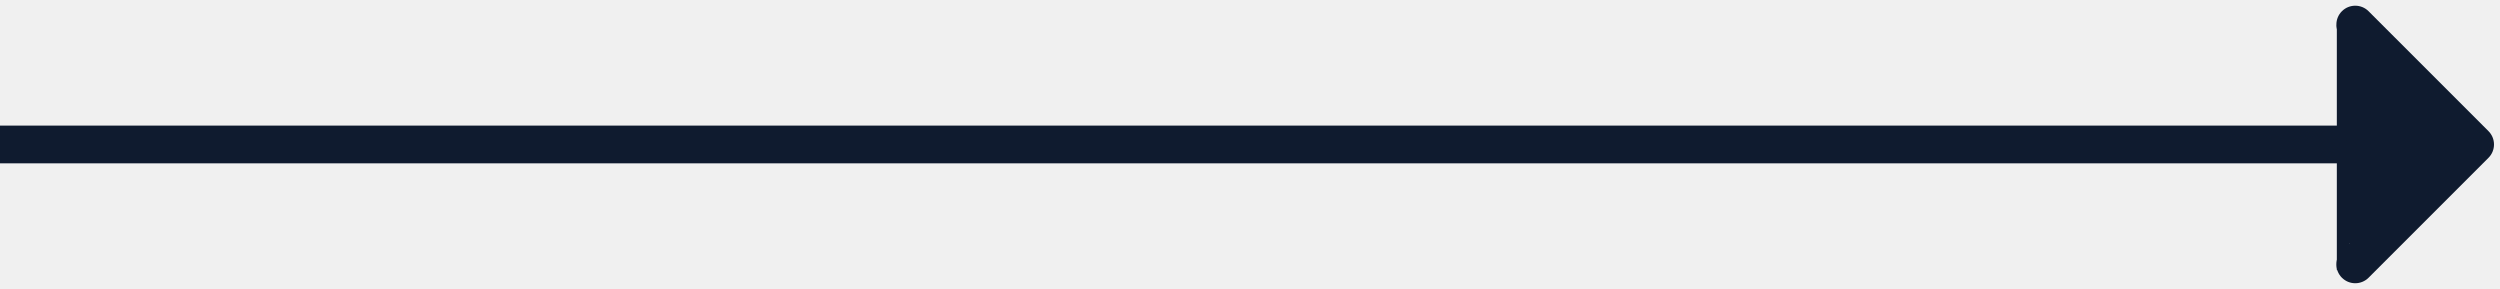
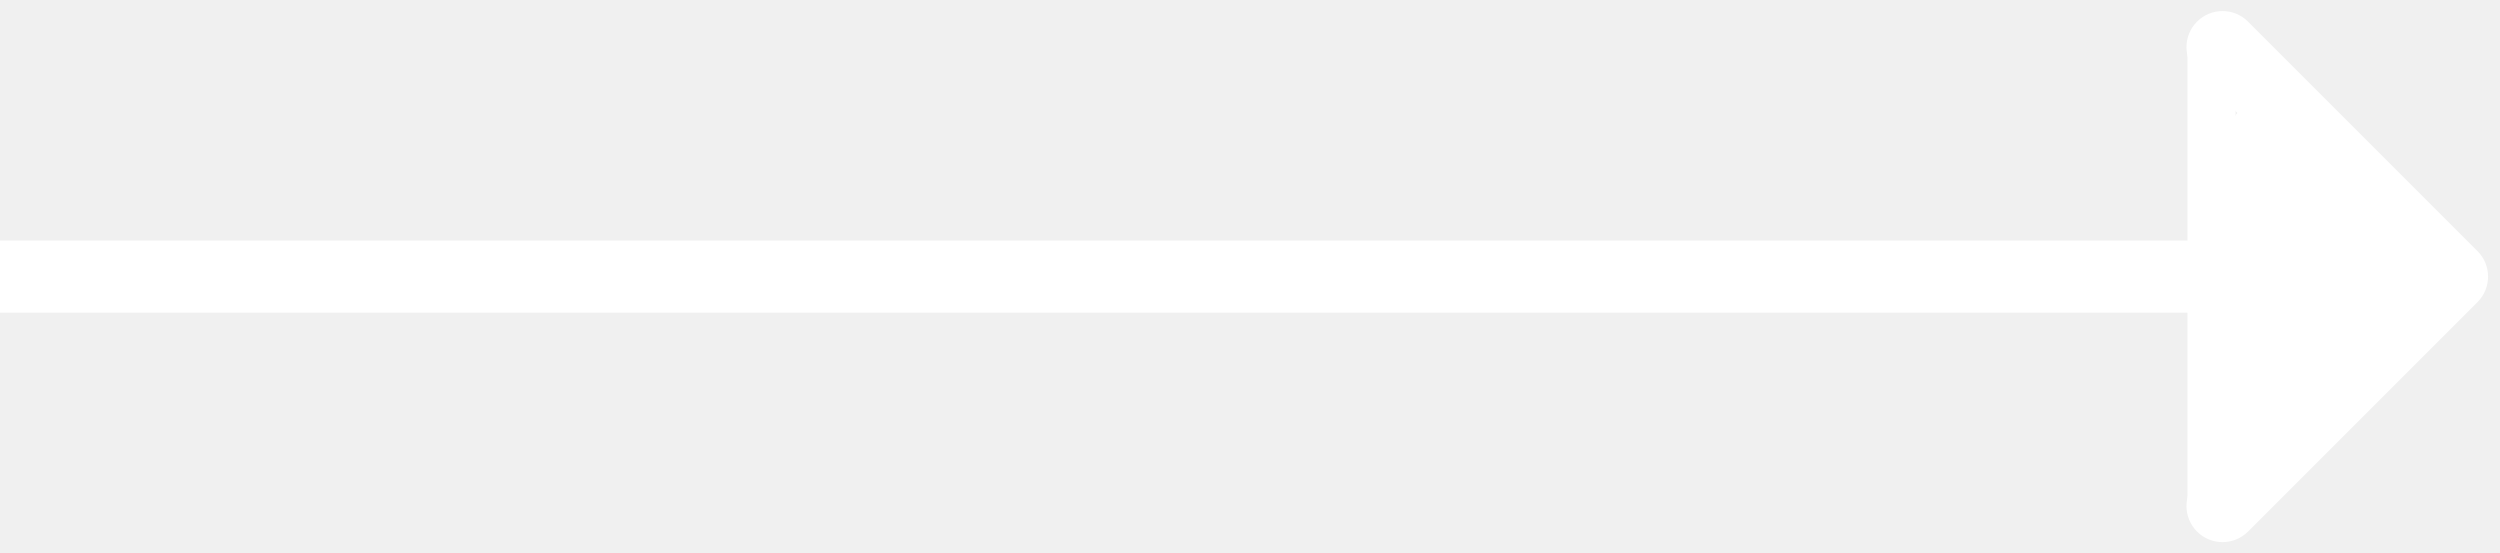
- <svg xmlns="http://www.w3.org/2000/svg" width="199" height="23" viewBox="0 0 199 23" fill="none">
-   <path d="M198.084 12.561C198.669 11.975 198.669 11.025 198.084 10.439L188.538 0.893C187.952 0.308 187.002 0.308 186.416 0.893C185.83 1.479 185.83 2.429 186.416 3.015L194.902 11.5L186.416 19.985C185.83 20.571 185.83 21.521 186.416 22.107C187.002 22.692 187.952 22.692 188.538 22.107L198.084 12.561ZM0 11.5V13H197.023V11.5V10H0V11.5Z" fill="#0F1B2F" />
-   <path d="M186.512 2V21.5" stroke="#0F1B2F" />
-   <path d="M189.819 6.394C189.819 6.685 189.819 6.977 189.828 7.711C189.837 8.445 189.856 9.612 189.874 10.286C189.907 11.498 190.095 12.339 190.068 12.837C190.061 12.973 189.986 12.861 189.894 11.966C189.802 11.071 189.674 9.393 189.39 8.055C189.105 6.716 188.667 5.768 188.633 5.708C188.204 4.951 189.413 7.589 189.314 7.446C189.102 7.143 188.868 6.209 188.79 5.904C188.769 5.82 189.155 6.556 189.366 7.473C189.5 8.055 189.559 8.9 189.606 9.998C189.653 11.096 189.653 12.427 189.617 13.222C189.552 14.639 189.304 15.141 189.221 15.556C189.146 15.927 189.339 16.375 189.404 16.79C189.422 16.906 189.871 16.455 190.514 15.646C191.074 14.943 191.495 14.391 191.605 13.411C191.682 12.726 191.643 11.646 191.588 10.819C191.497 9.437 191.293 8.734 191.265 8.477C191.212 7.981 191.127 7.389 191.154 7.251C191.232 6.852 192.026 7.956 192.727 8.886C193.23 9.554 193.465 9.836 193.76 10.242C193.956 10.511 193.908 11.105 193.716 11.477C193.588 11.722 193.43 11.974 193.164 12.369C192.741 12.997 192.675 13.281 192.518 13.576C192.364 13.866 192.196 14.037 191.856 14.212C191.003 14.65 190.761 14.958 190.547 15.179C190.361 15.372 190.243 15.749 190.078 16.053C189.821 16.524 189.672 16.818 189.488 17.021C189.436 17.079 189.378 17.149 189.304 17.169C189.144 17.211 189.045 16.421 189.055 15.307C189.061 14.498 189.247 13.949 189.331 13.551C189.44 13.034 189.432 11.964 189.322 11.221C189.266 10.845 189.028 10.467 188.981 10.014C188.954 9.876 188.917 9.747 188.889 9.381C188.88 9.088 188.88 8.577 188.88 8.051" stroke="#0F1B2F" stroke-width="2" stroke-linecap="round" />
-   <path d="M187.773 8.141C187.773 9.458 187.773 10.776 187.743 11.341C187.724 11.691 187.632 11.681 187.698 12.2C187.734 12.481 187.72 12.805 187.681 13.273C187.642 13.74 187.563 14.342 187.51 14.696C187.456 15.05 187.43 15.137 187.417 15.601C187.403 16.064 187.403 16.902 187.46 17.56C187.517 18.219 187.63 18.672 187.793 18.749C188.568 19.113 188.469 18.003 188.57 17.854C188.601 17.801 188.636 17.731 188.659 17.682C188.681 17.633 188.69 17.607 188.725 17.553" stroke="#0F1B2F" stroke-width="2" stroke-linecap="round" />
-   <path d="M188.118 3.964C188.126 3.955 188.135 3.946 188.144 3.955C188.252 4.06 188.205 4.56 188.228 4.919C188.233 5.013 188.25 5.423 188.237 6.026C188.228 6.44 188.109 6.528 188.096 6.59C188.074 6.691 188.039 5.782 188.003 5.446C187.955 4.989 187.907 4.388 187.858 4.167C187.808 3.943 187.827 3.841 187.814 3.827C187.717 3.726 187.747 4.148 187.739 4.311C187.712 4.482 187.677 4.624 187.651 5.166C187.642 5.655 187.642 6.58 187.642 7.533" stroke="#0F1B2F" stroke-width="2" stroke-linecap="round" />
+ <svg xmlns="http://www.w3.org/2000/svg" width="104" height="23" viewBox="0 0 104 23" fill="none">
+   <line x1="92" y1="21" x2="92" y2="2" stroke="white" stroke-width="2" />
+   <path d="M103.064 12.568C103.65 11.982 103.65 11.032 103.064 10.446L93.518 0.9C92.932 0.314 91.983 0.314 91.397 0.9C90.811 1.486 90.811 2.436 91.397 3.022L99.882 11.507L91.397 19.992C90.811 20.578 90.811 21.528 91.397 22.113C91.983 22.699 92.932 22.699 93.518 22.113L103.064 12.568ZM0 11.507V13.007H102.003V11.507V10.007H0V11.507Z" fill="white" />
+   <path d="M93.46 5.901C93.578 7.611 93.696 9.32 93.728 11.439C93.759 13.557 93.7 16.033 93.714 17.265C93.728 18.496 93.816 18.407 94.038 18.141C94.623 17.439 95.274 16.505 95.838 15.643C96.593 14.491 97.265 13.323 97.673 12.557C97.987 11.966 97.926 11.146 97.689 10.636C97.431 10.082 96.856 9.21 96.558 8.746C96.254 8.274 95.963 7.898 95.605 7.347C95.242 6.787 94.772 6.35 94.311 5.695C94.205 5.545 94.146 5.456 94.072 5.381C93.997 5.306 93.909 5.247 93.819 5.364C93.546 5.72 93.55 6.787 93.638 8.169C93.722 9.486 94.115 10.335 94.219 10.884C94.461 12.167 94.945 13.749 95.172 14.758C95.265 15.169 95.484 13.47 95.737 11.909C96.221 8.918 95.456 8.524 95.159 8.165C95.09 8.082 94.981 8.075 94.95 8.119C94.857 8.251 95.716 9.522 96.862 11.263C97.271 11.885 97.33 11.973 97.301 12.063C97.148 12.544 96.588 12.895 96.245 13.906C96.111 14.206 95.844 14.444 95.429 14.8C95.219 15.009 95.013 15.274 94.711 15.637" stroke="white" stroke-width="2" stroke-linecap="round" />
</svg>
